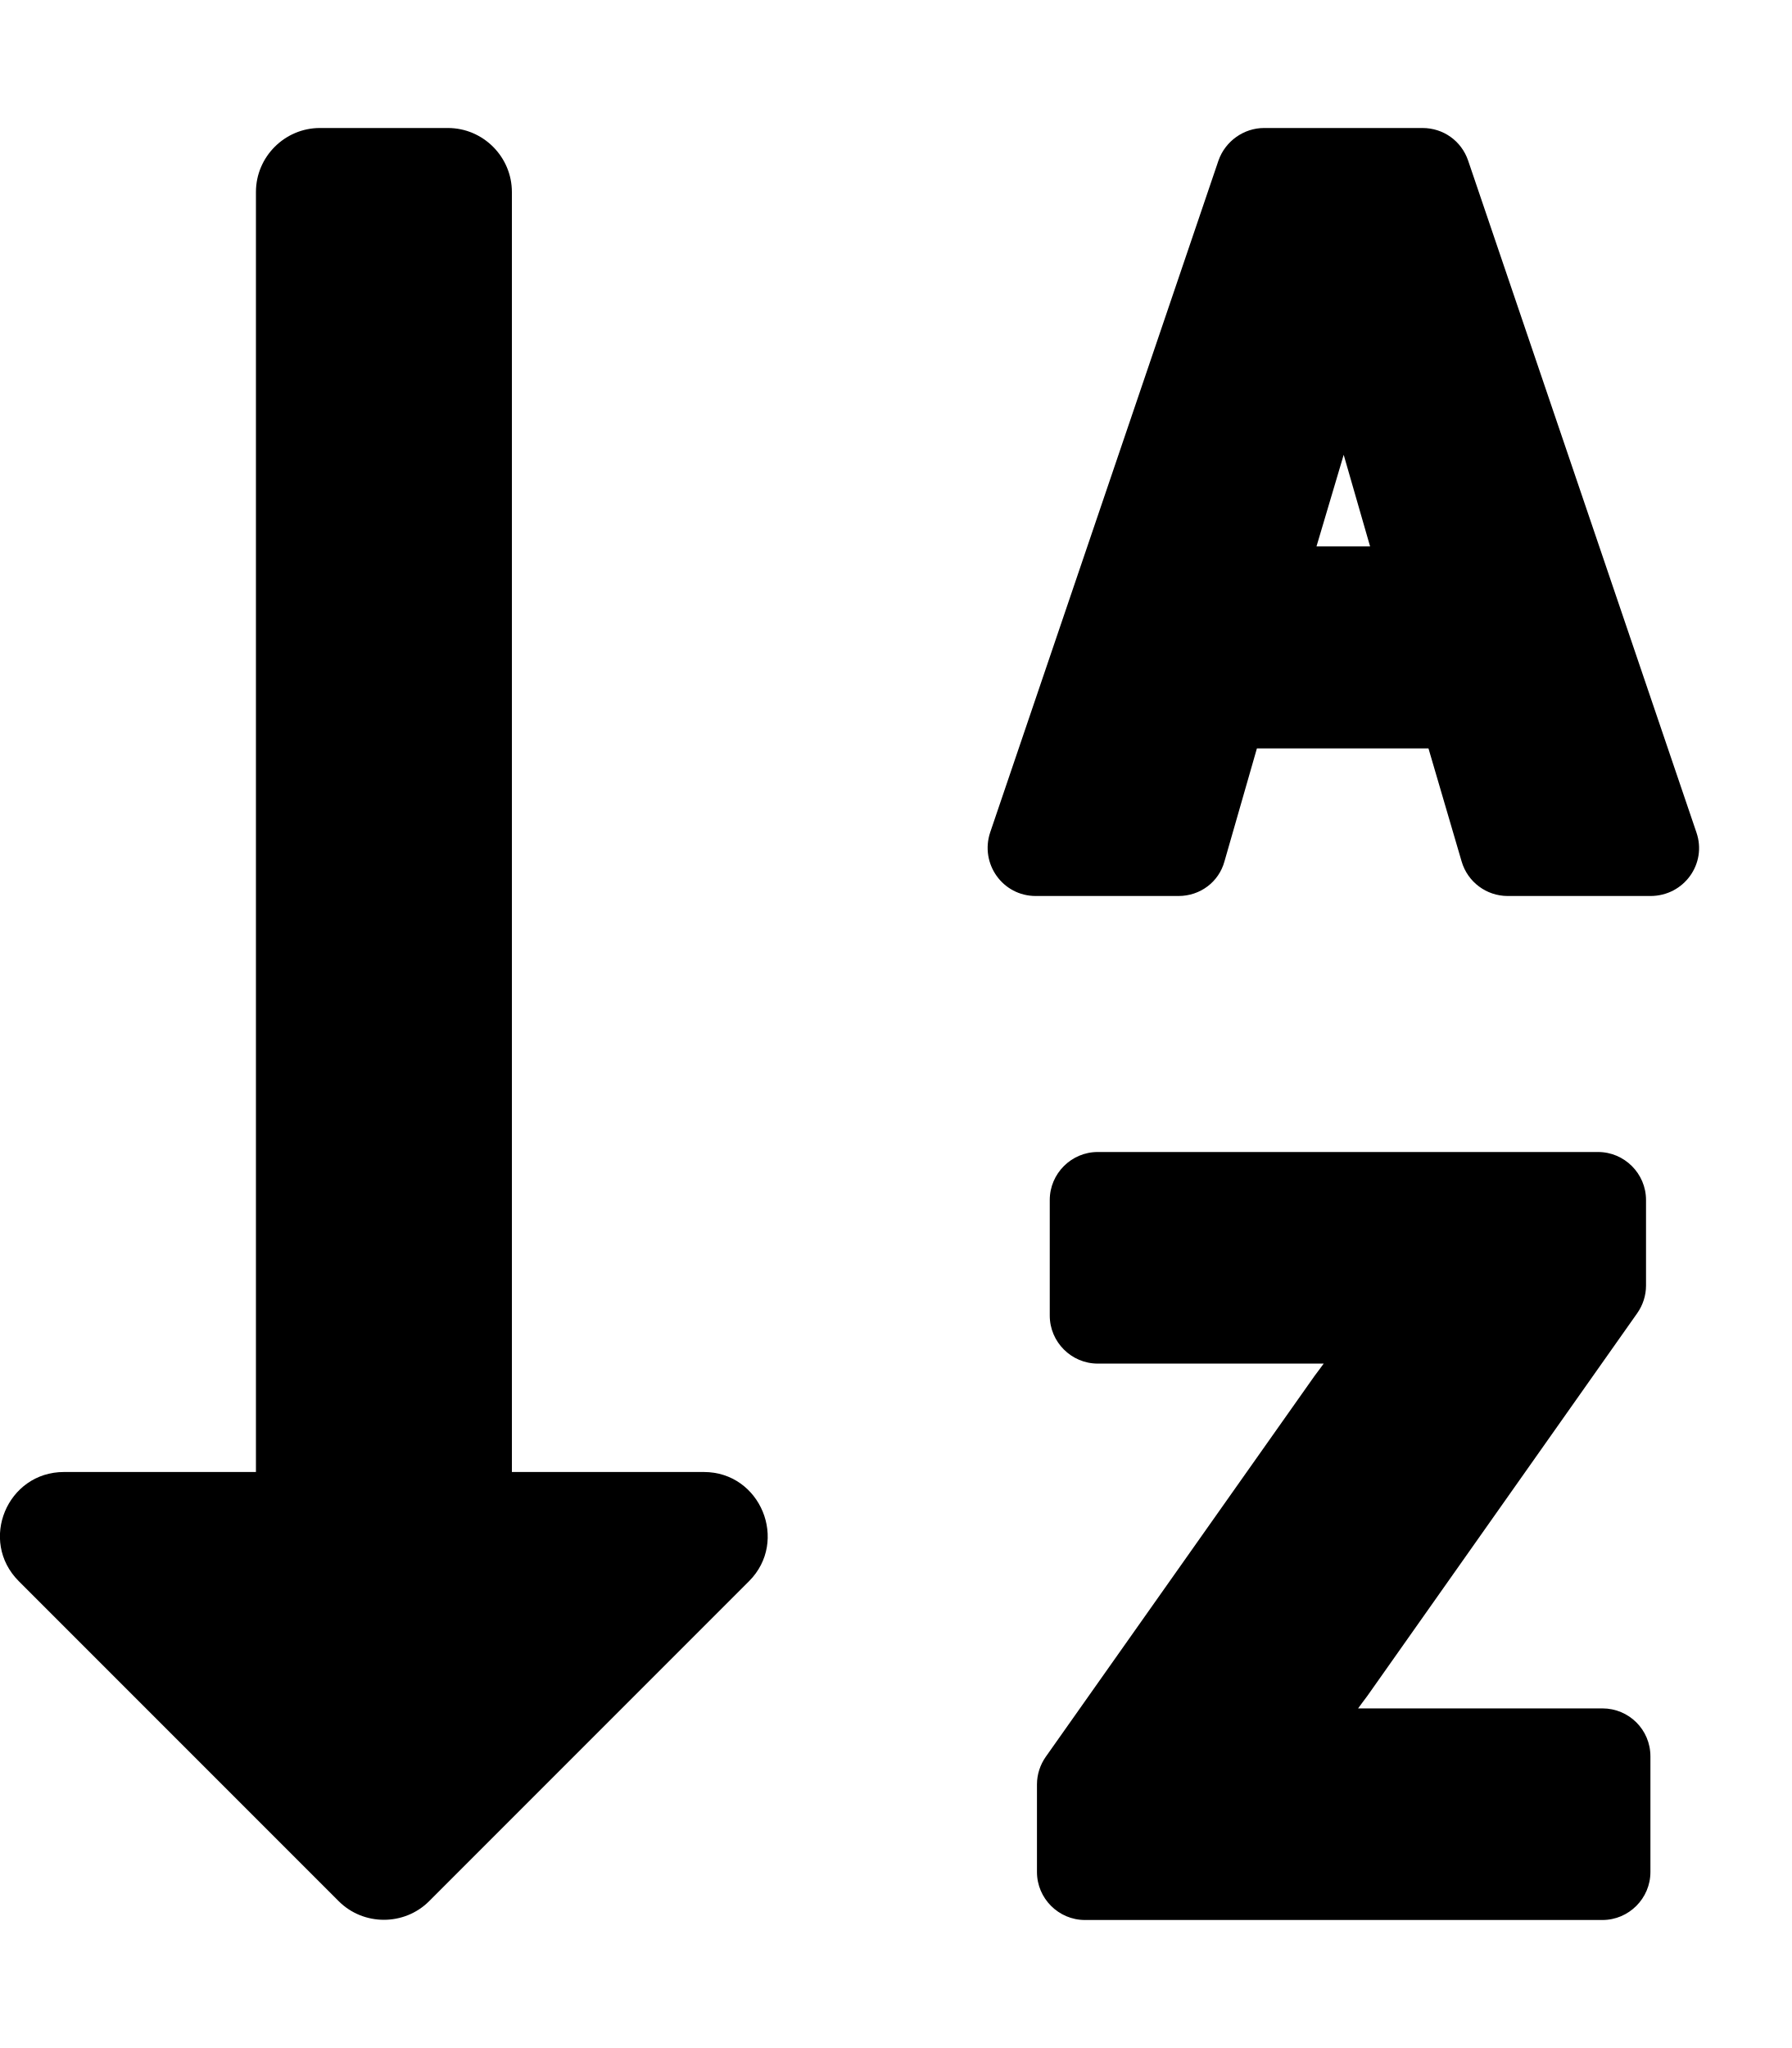
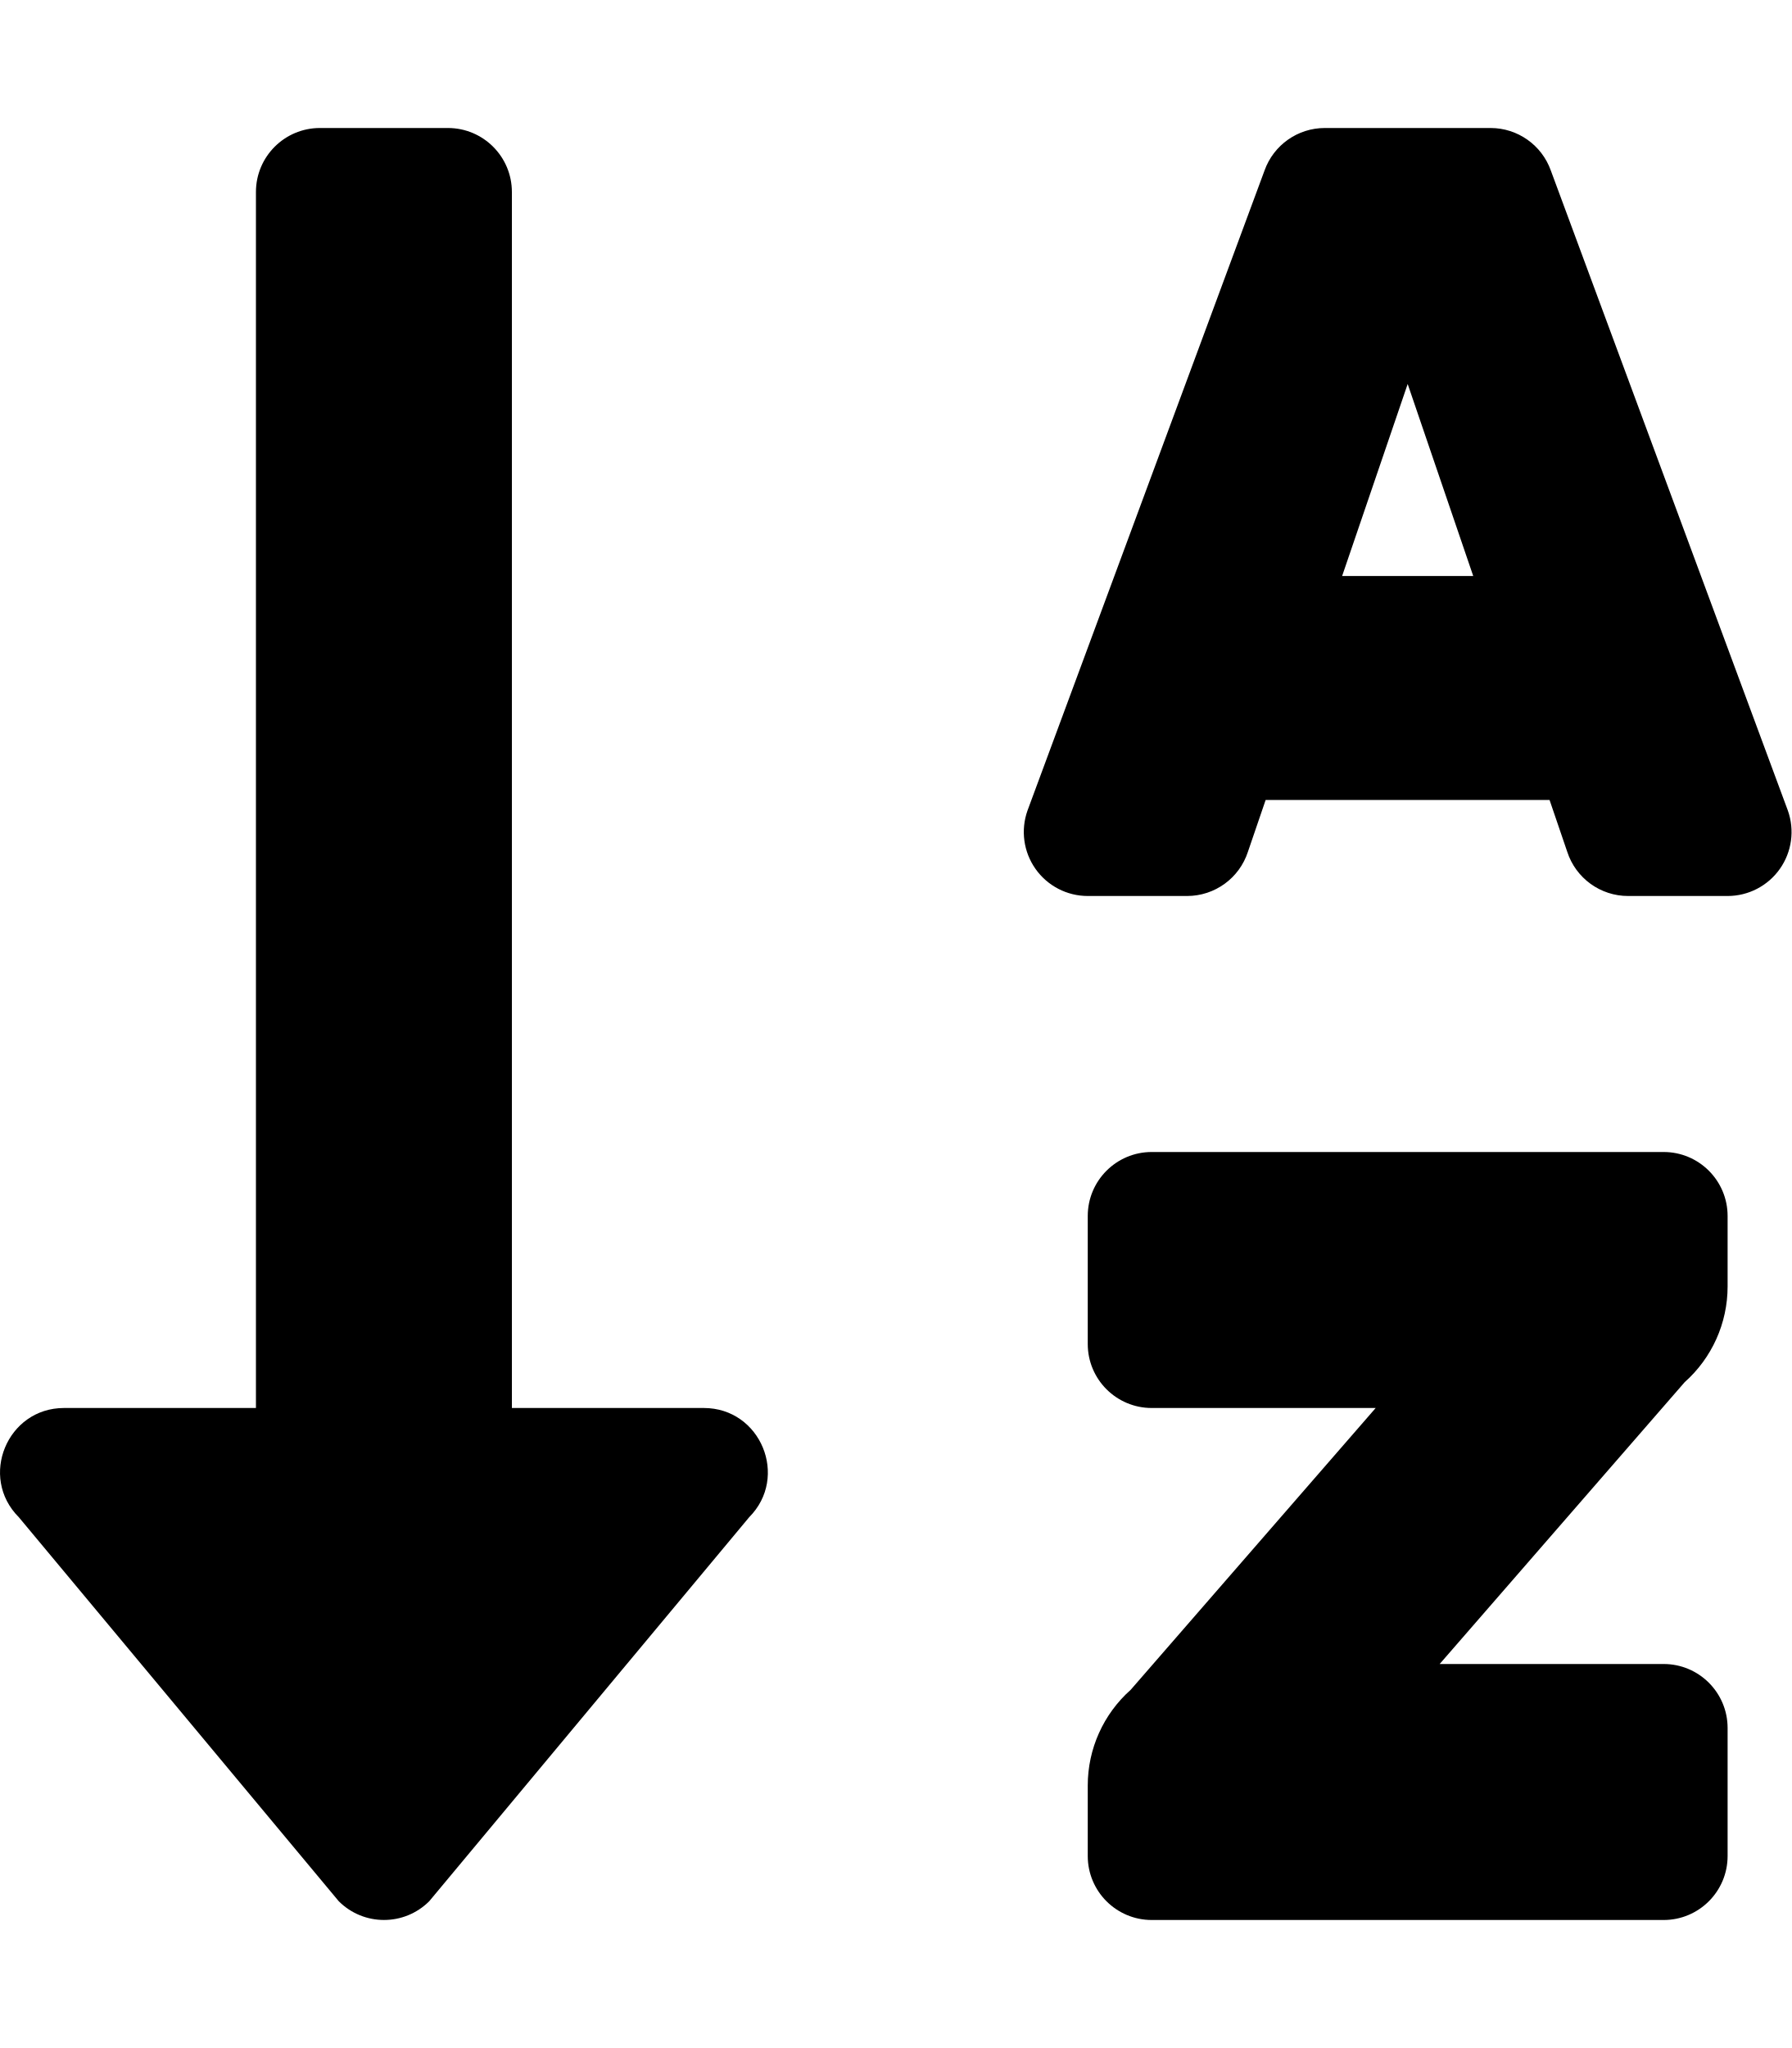
<svg xmlns="http://www.w3.org/2000/svg" viewBox="0 0 448 512">
-   <path d="M400.7 427.1h-61.1c.7-1 1.5-2 2.3-3.1l67.5-95.7c1.4-2 2.2-4.4 2.2-6.9V300c0-6.6-5.4-12-12-12H274.5c-6.6 0-12 5.4-12 12v28.9c0 6.6 5.4 12 12 12H331c-.7 1-1.5 2-2.3 3.1l-67.2 95.2c-1.4 2-2.2 4.4-2.2 6.9V468c0 6.6 5.4 12 12 12h129.4c6.6 0 12-5.4 12-12v-28.9c0-6.7-5.4-12-12-12zM176 368h-48V48c0-8.8-7.2-16-16-16H80c-8.8 0-16 7.2-16 16v320H16c-14.2 0-21.4 17.2-11.3 27.3l80 80c6.2 6.2 16.4 6.2 22.6 0l80-80c10-10 2.9-27.3-11.3-27.3zm248.2-159.9l-57.1-168c-1.7-4.9-6.2-8.1-11.4-8.1h-39.6c-5.1 0-9.7 3.3-11.4 8.1l-57.1 168c-2.6 7.8 3.1 15.9 11.4 15.9h35.7c5.4 0 10.1-3.5 11.5-8.7l8.1-28.2h42.9l8.3 28.3A12 12 0 0 0 377 224h35.7c8.4 0 14.2-8.1 11.5-15.9zm-95-71.5l6.8-22.9 6.6 22.9z" />
+   <path d="M176 352h-48V48a16 16 0 0 0-16-16H80a16 16 0 0 0-16 16v304H16c-14.19 0-21.36 17.24-11.29 27.31l80 96a16 16 0 0 0 22.62 0l80-96C197.35 369.26 190.22 352 176 352zm240-64H288a16 16 0 0 0-16 16v32a16 16 0 0 0 16 16h56l-61.26 70.45A32 32 0 0 0 272 446.37V464a16 16 0 0 0 16 16h128a16 16 0 0 0 16-16v-32a16 16 0 0 0-16-16h-56l61.26-70.45A32 32 0 0 0 432 321.63V304a16 16 0 0 0-16-16zm31.06-85.38l-59.27-160A16 16 0 0 0 372.72 32h-41.44a16 16 0 0 0-15.07 10.62l-59.27 160A16 16 0 0 0 272 224h24.83a16 16 0 0 0 15.23-11.08l4.42-12.92h71l4.41 12.92A16 16 0 0 0 407.16 224H432a16 16 0 0 0 15.06-21.38zM335.61 144L352 96l16.39 48z" />
</svg>
